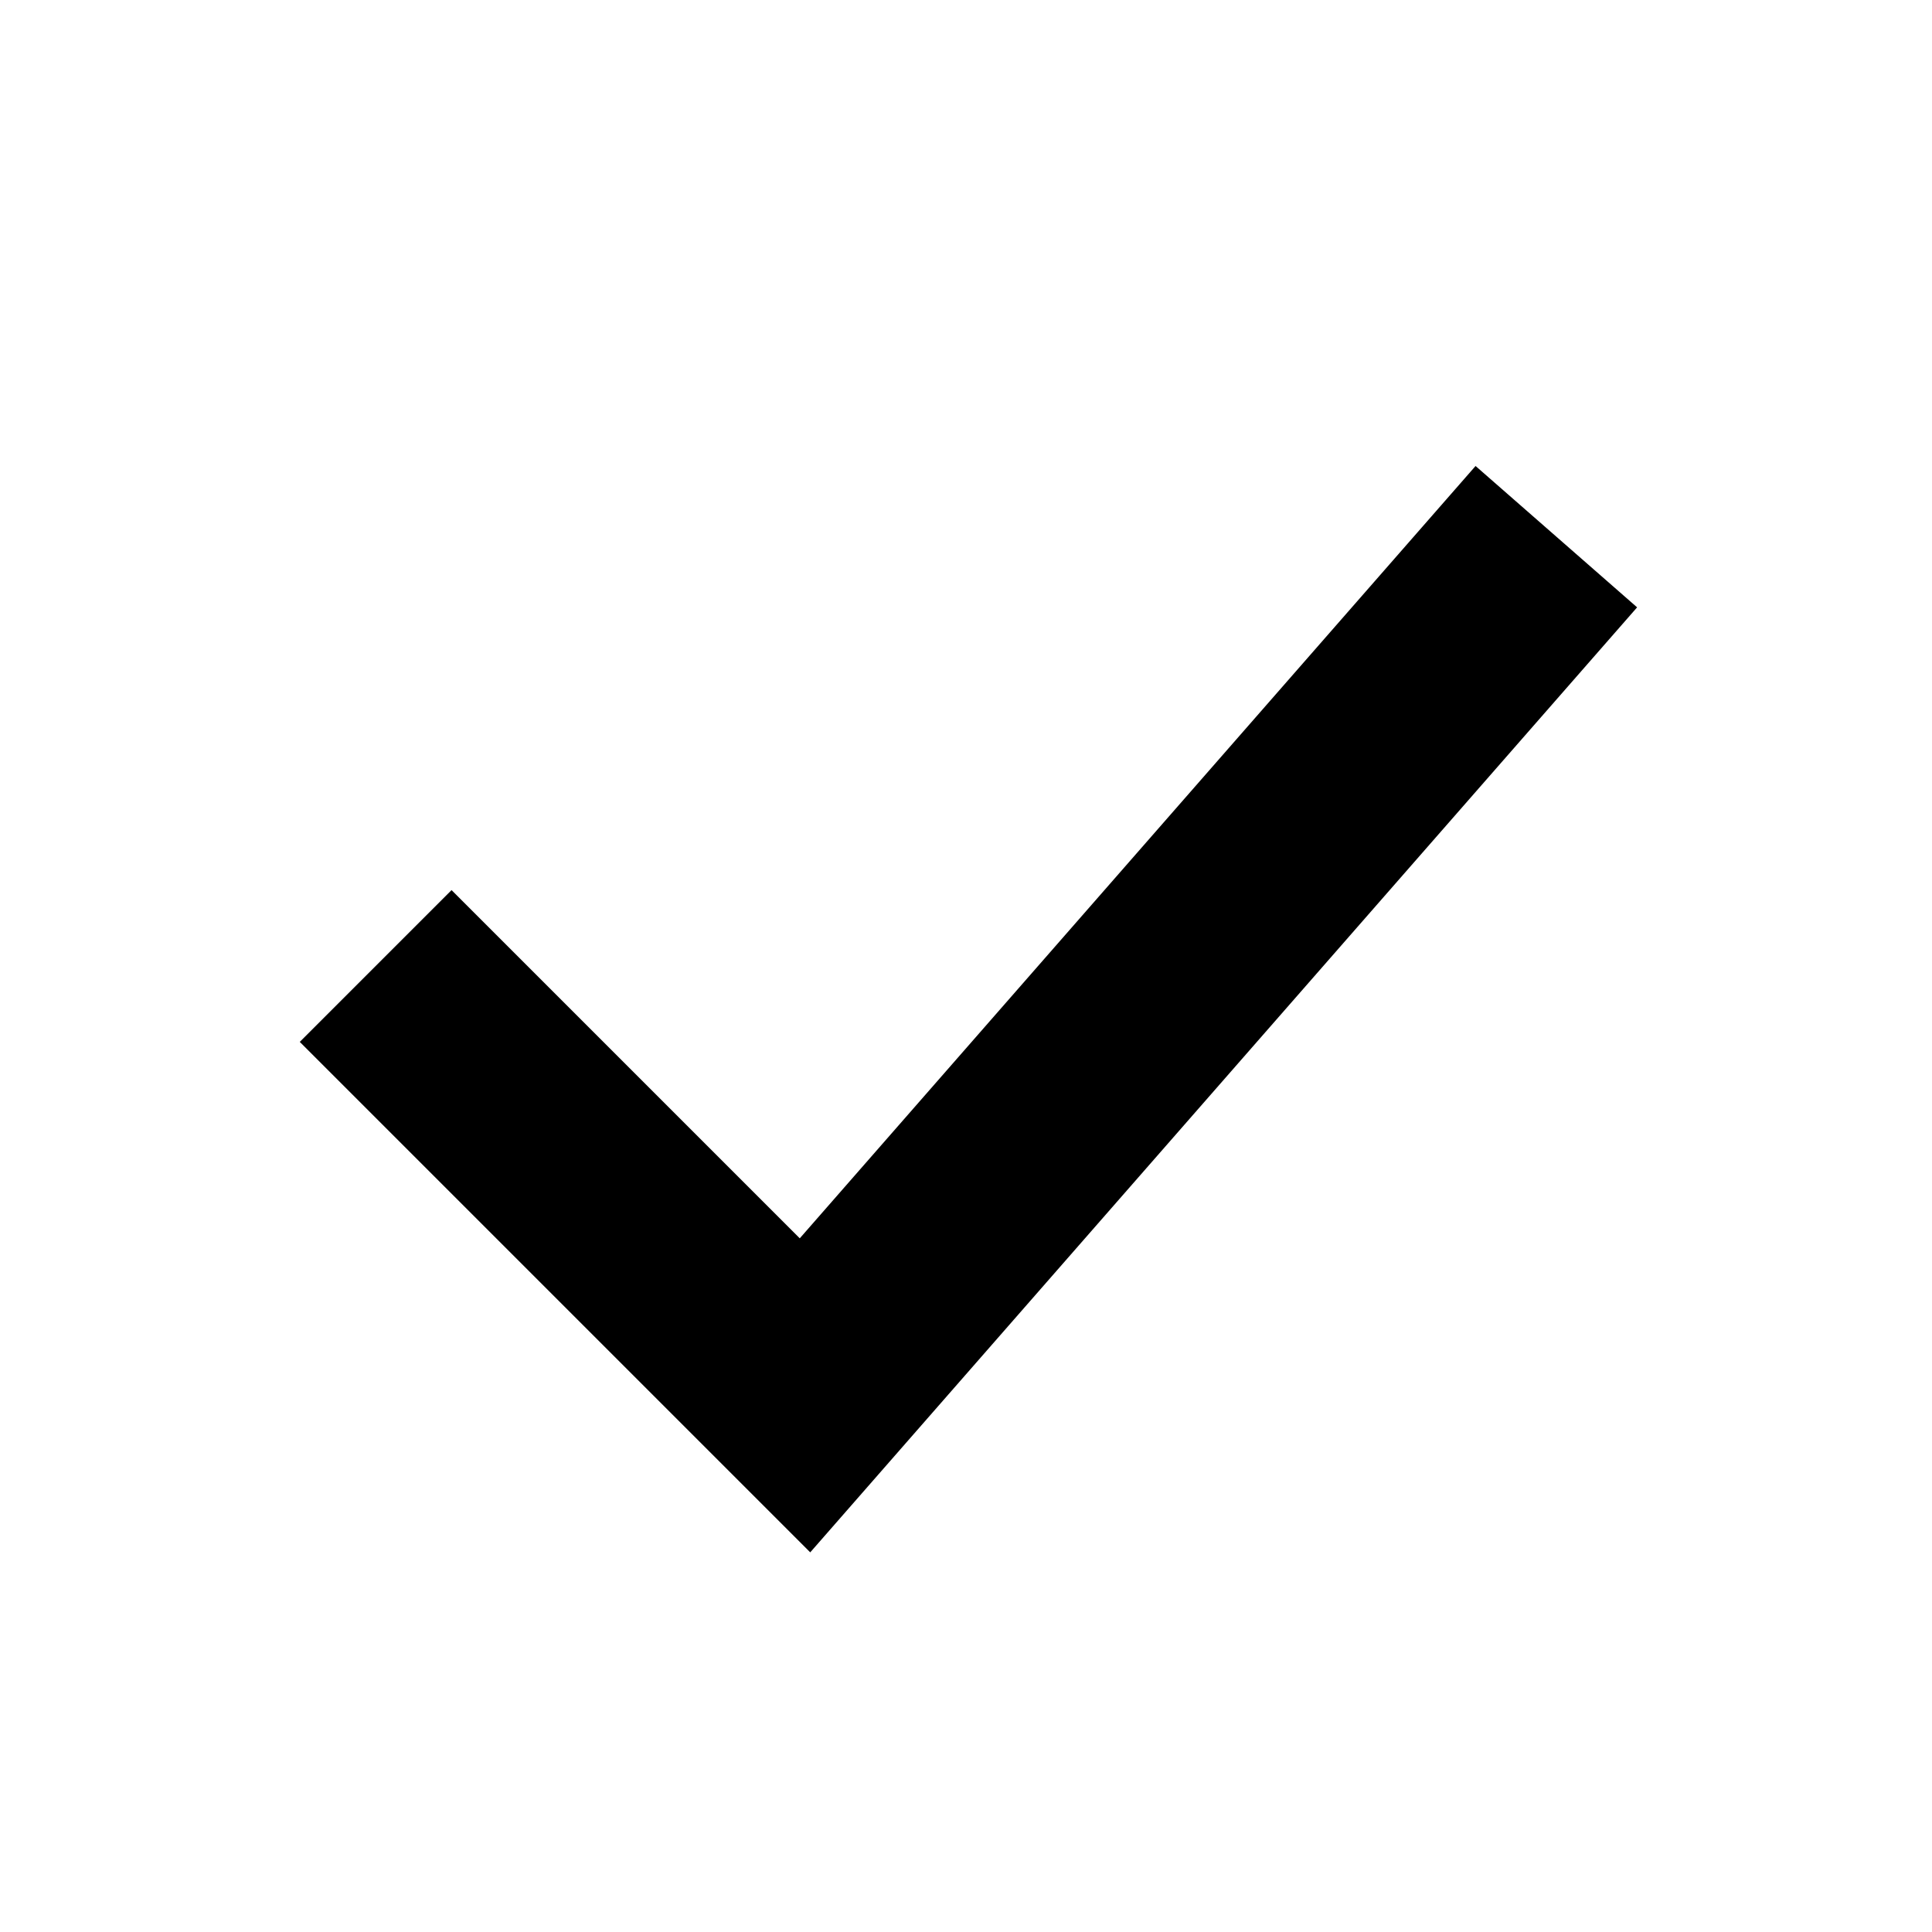
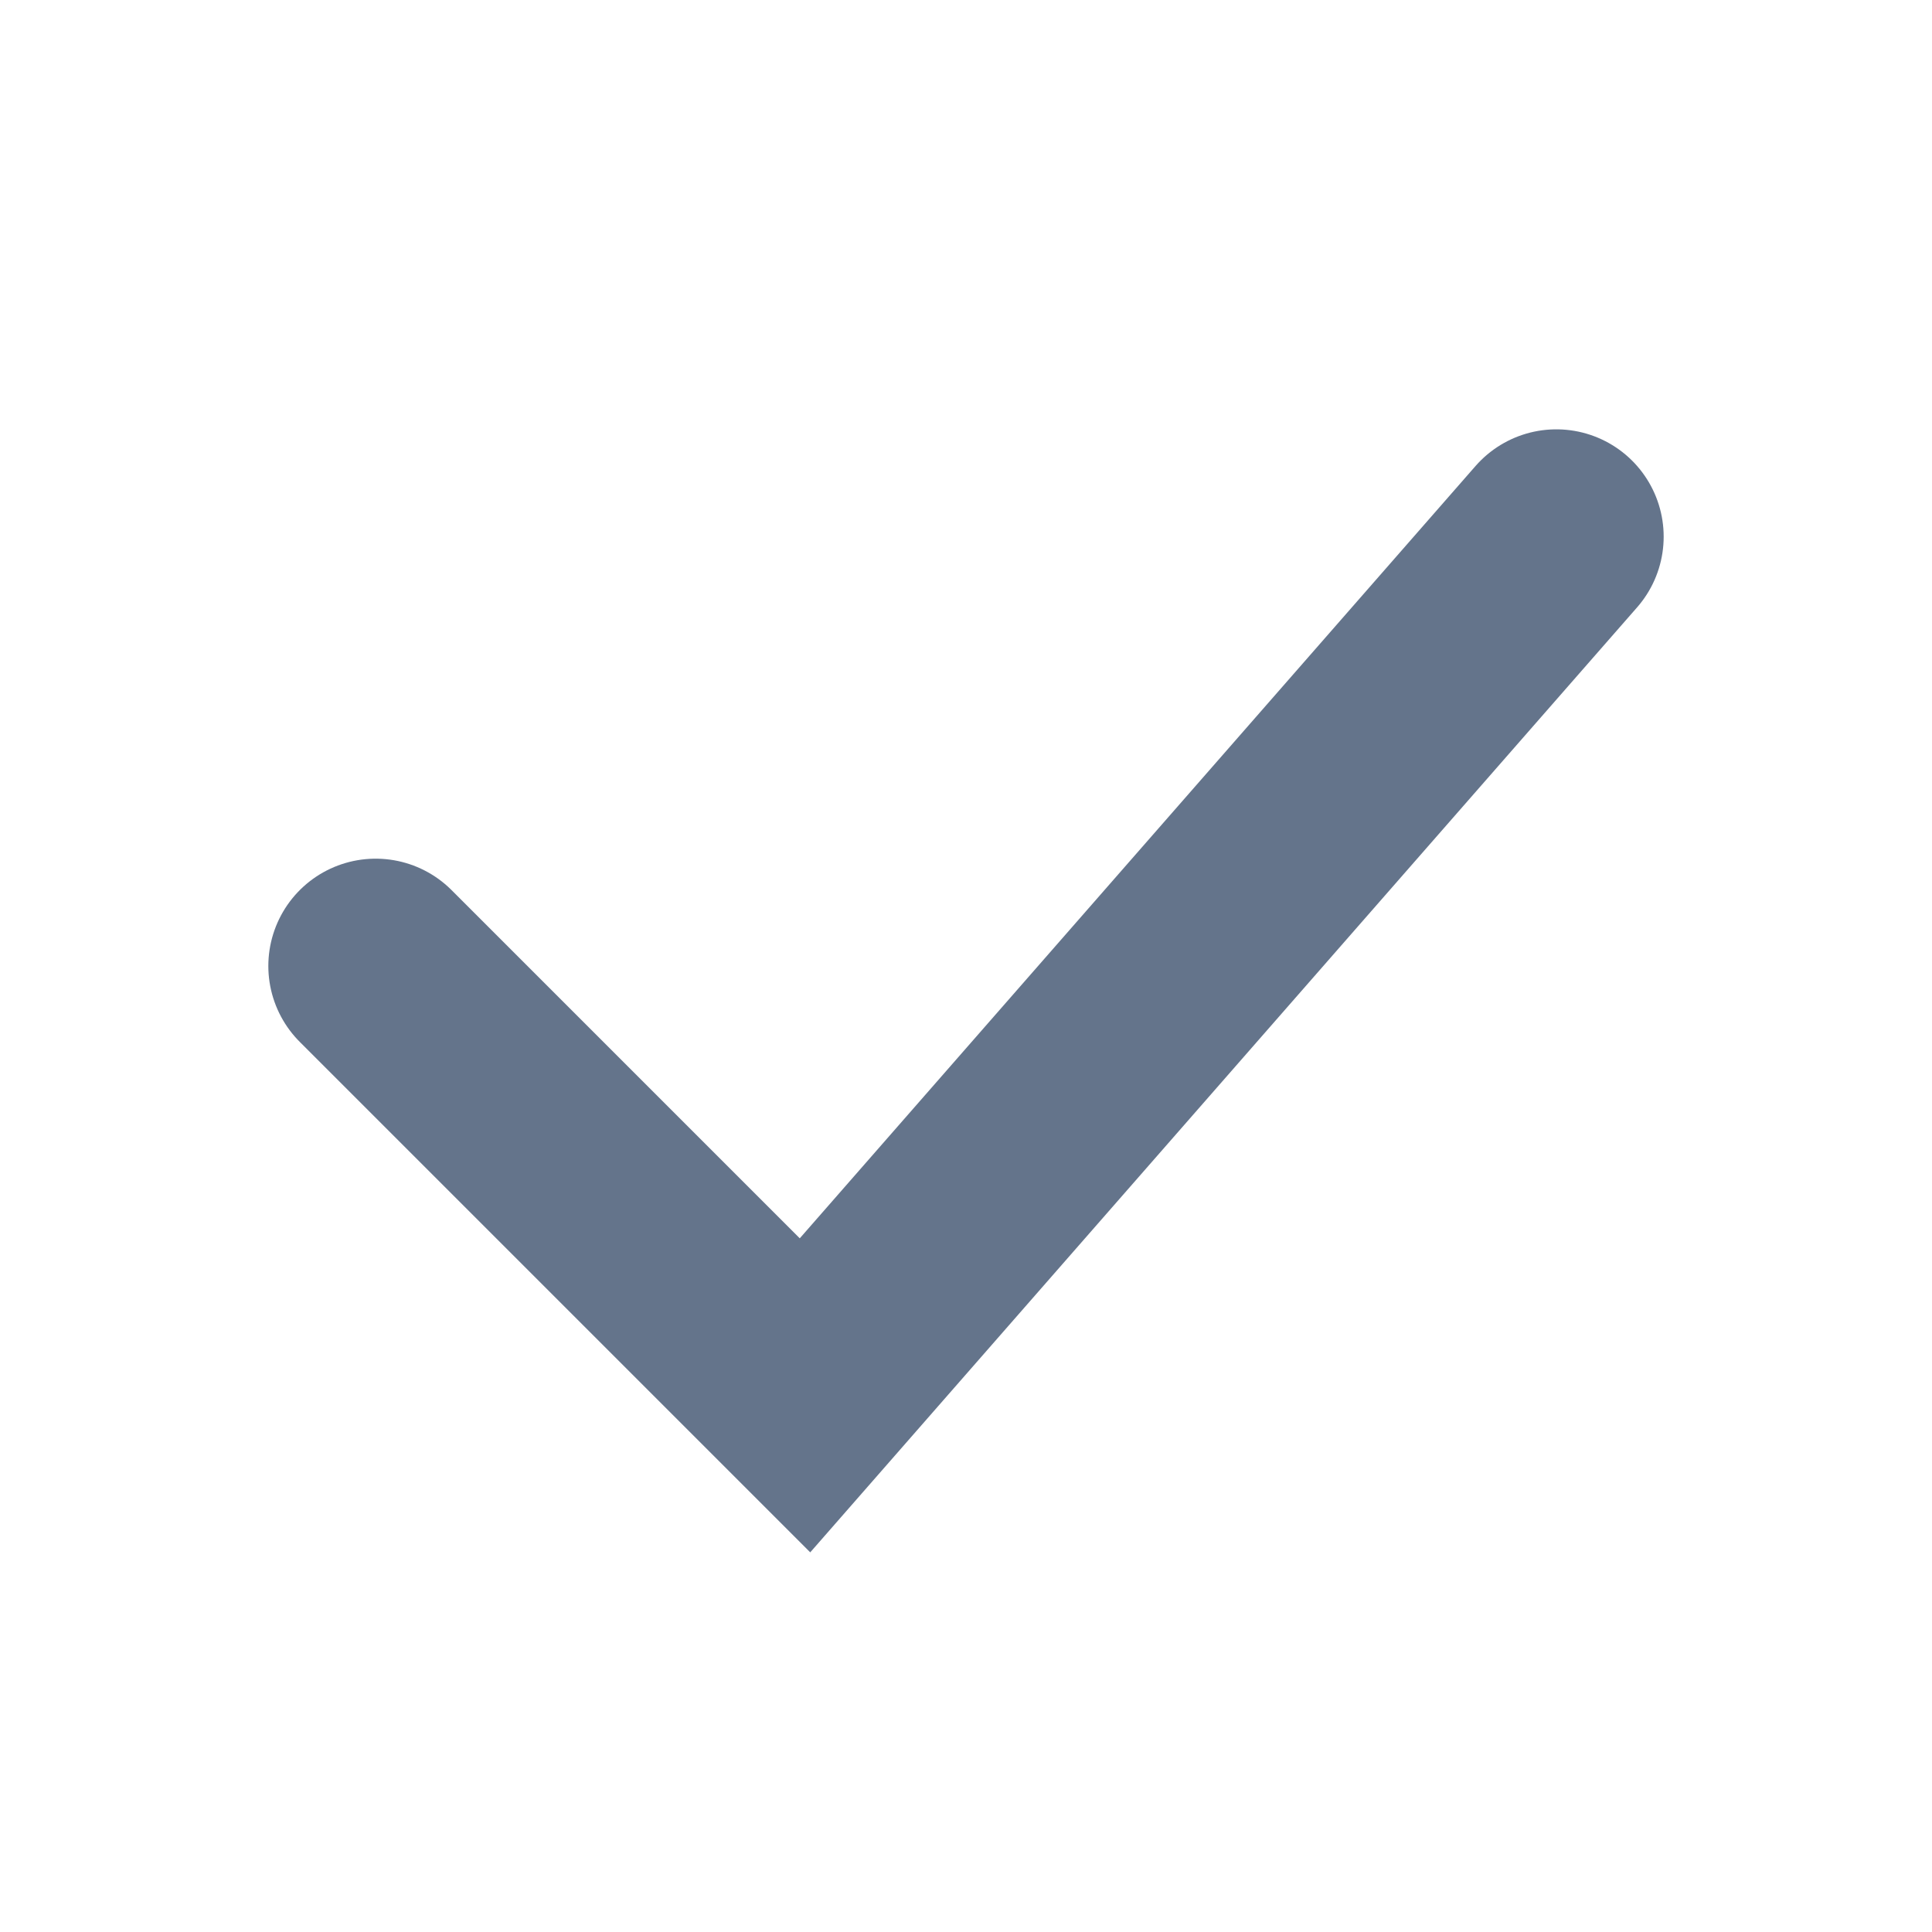
<svg xmlns="http://www.w3.org/2000/svg" viewBox="0 0 18 18">
  <rect width="18" height="18" fill="transparent" />
-   <path stroke="black" stroke-width="2" fill="none" d="M3.5,9 L7.5,13 L14.5,5" />
+   <path stroke="#64748b" stroke-width="2" stroke-linecap="round" fill="none" d="M3.5,9 L7.5,13 L14.5,5" />
</svg>
